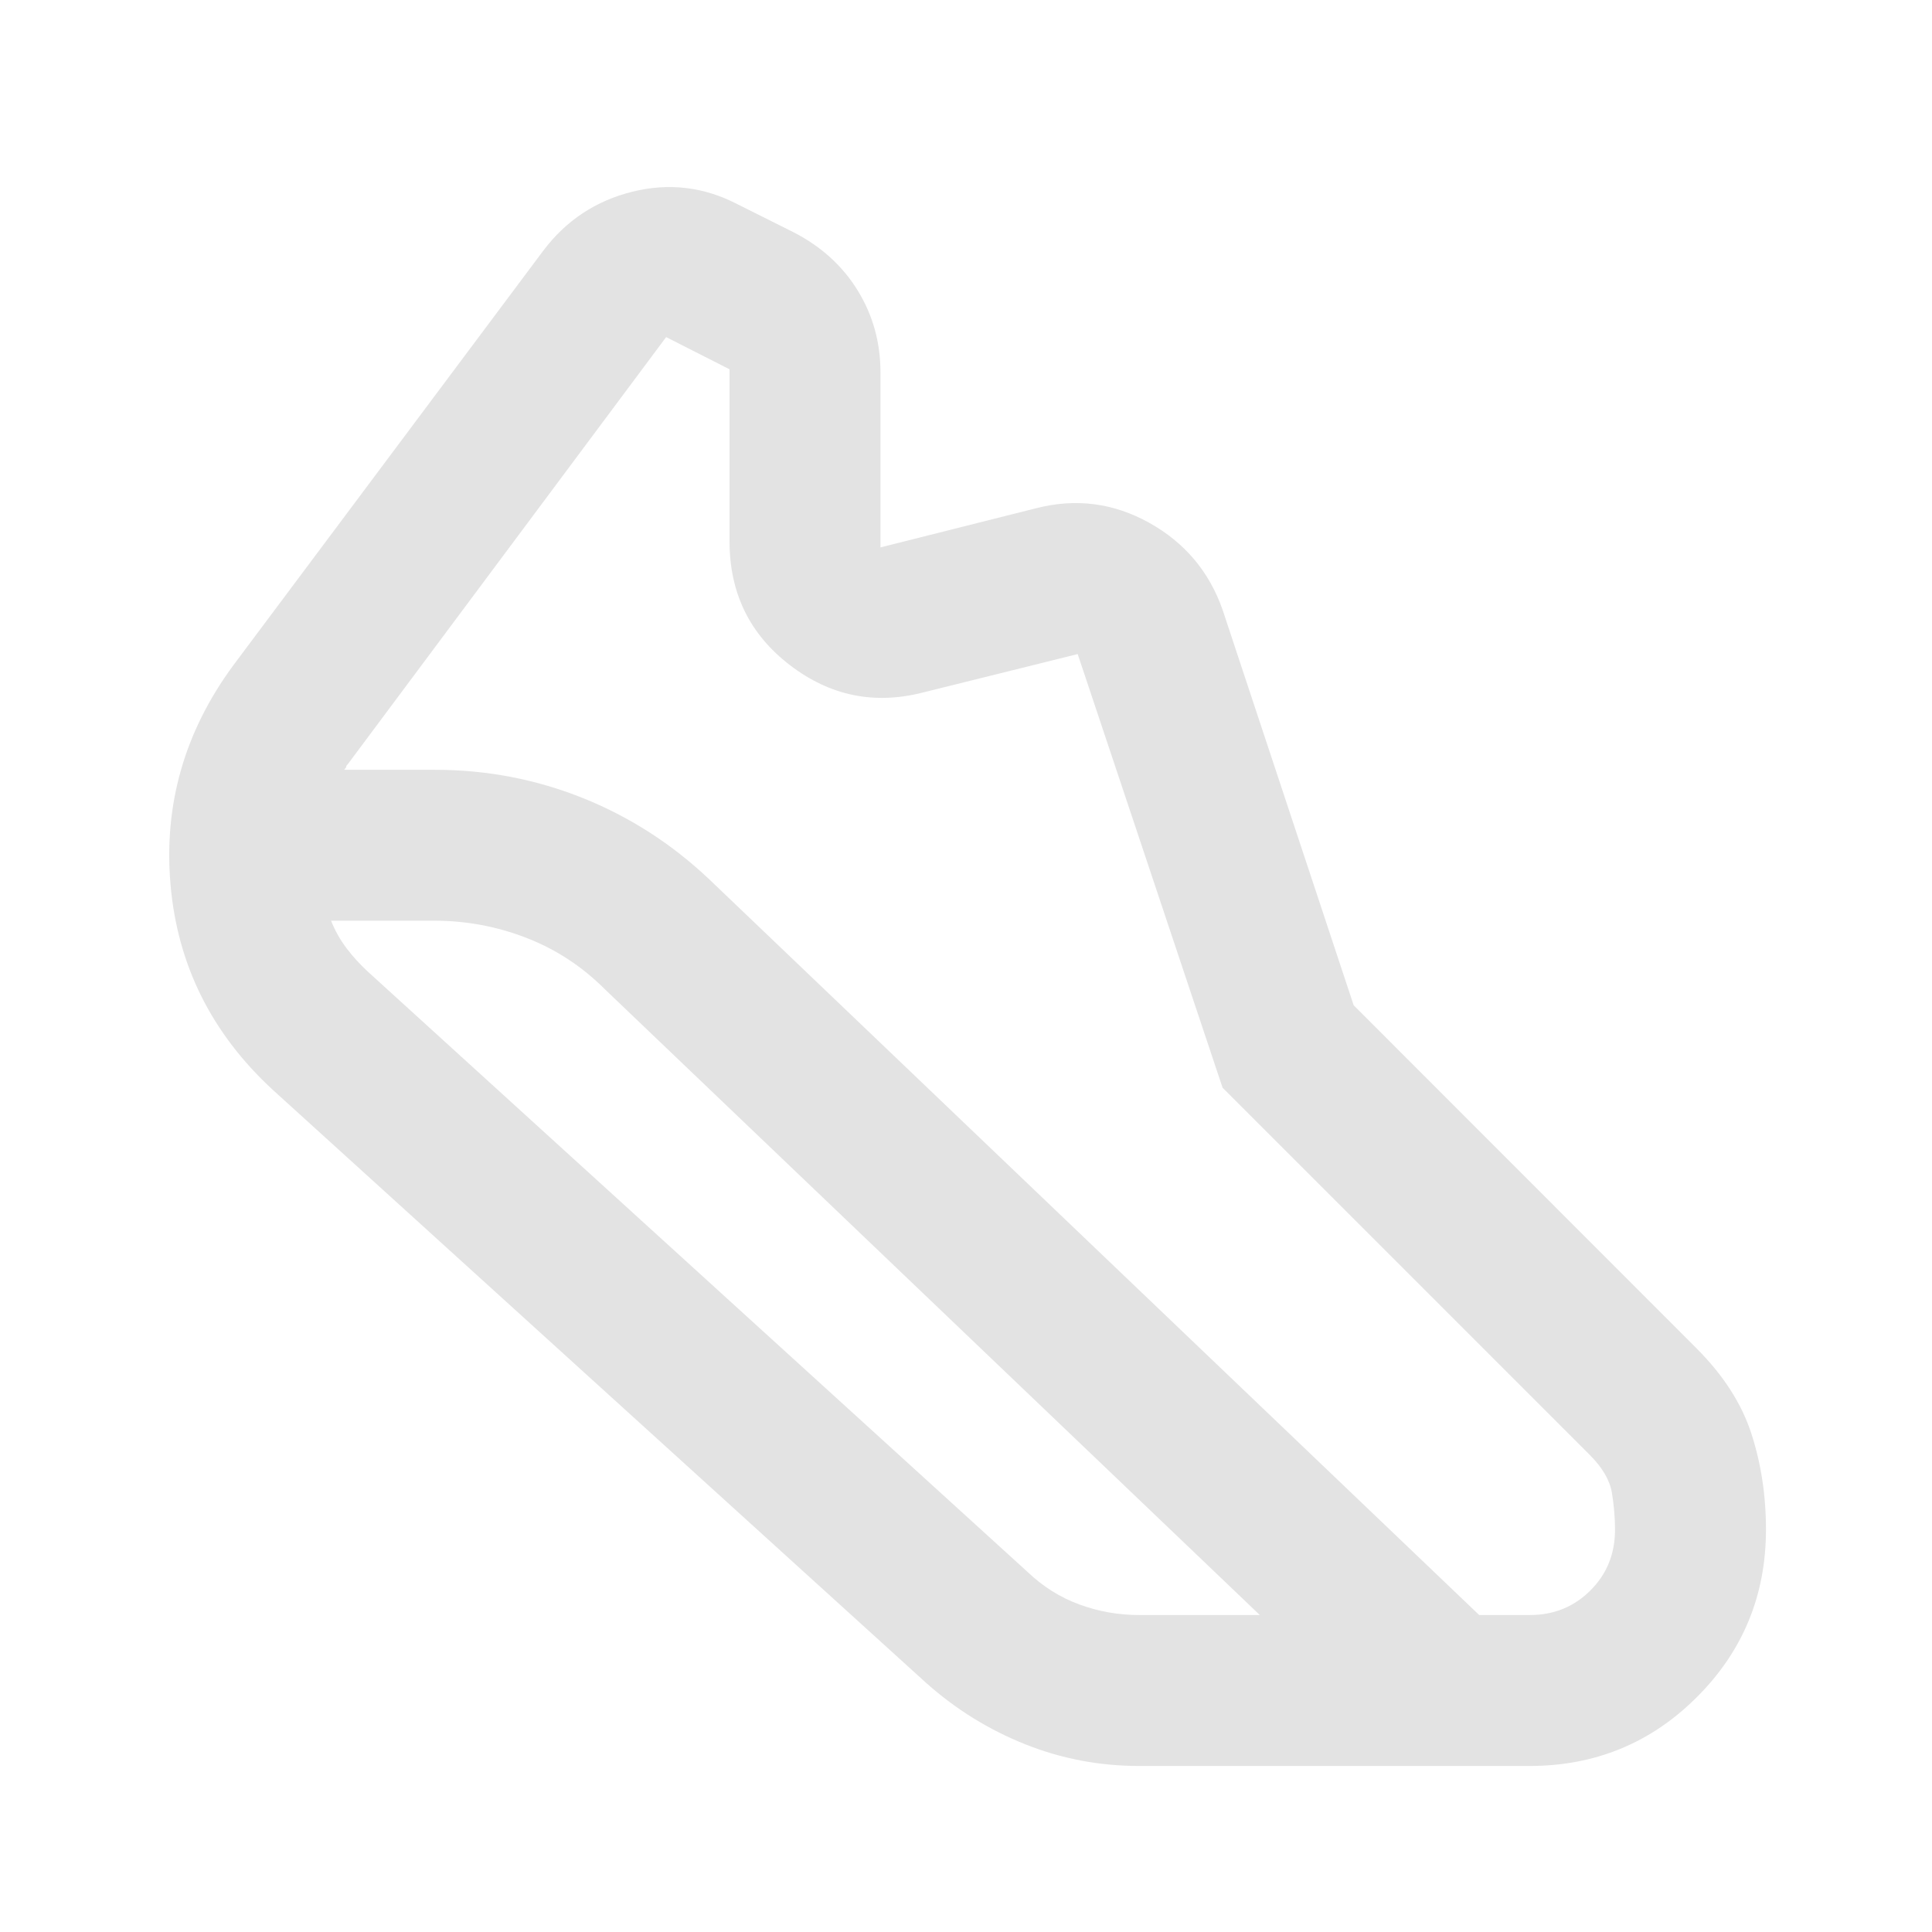
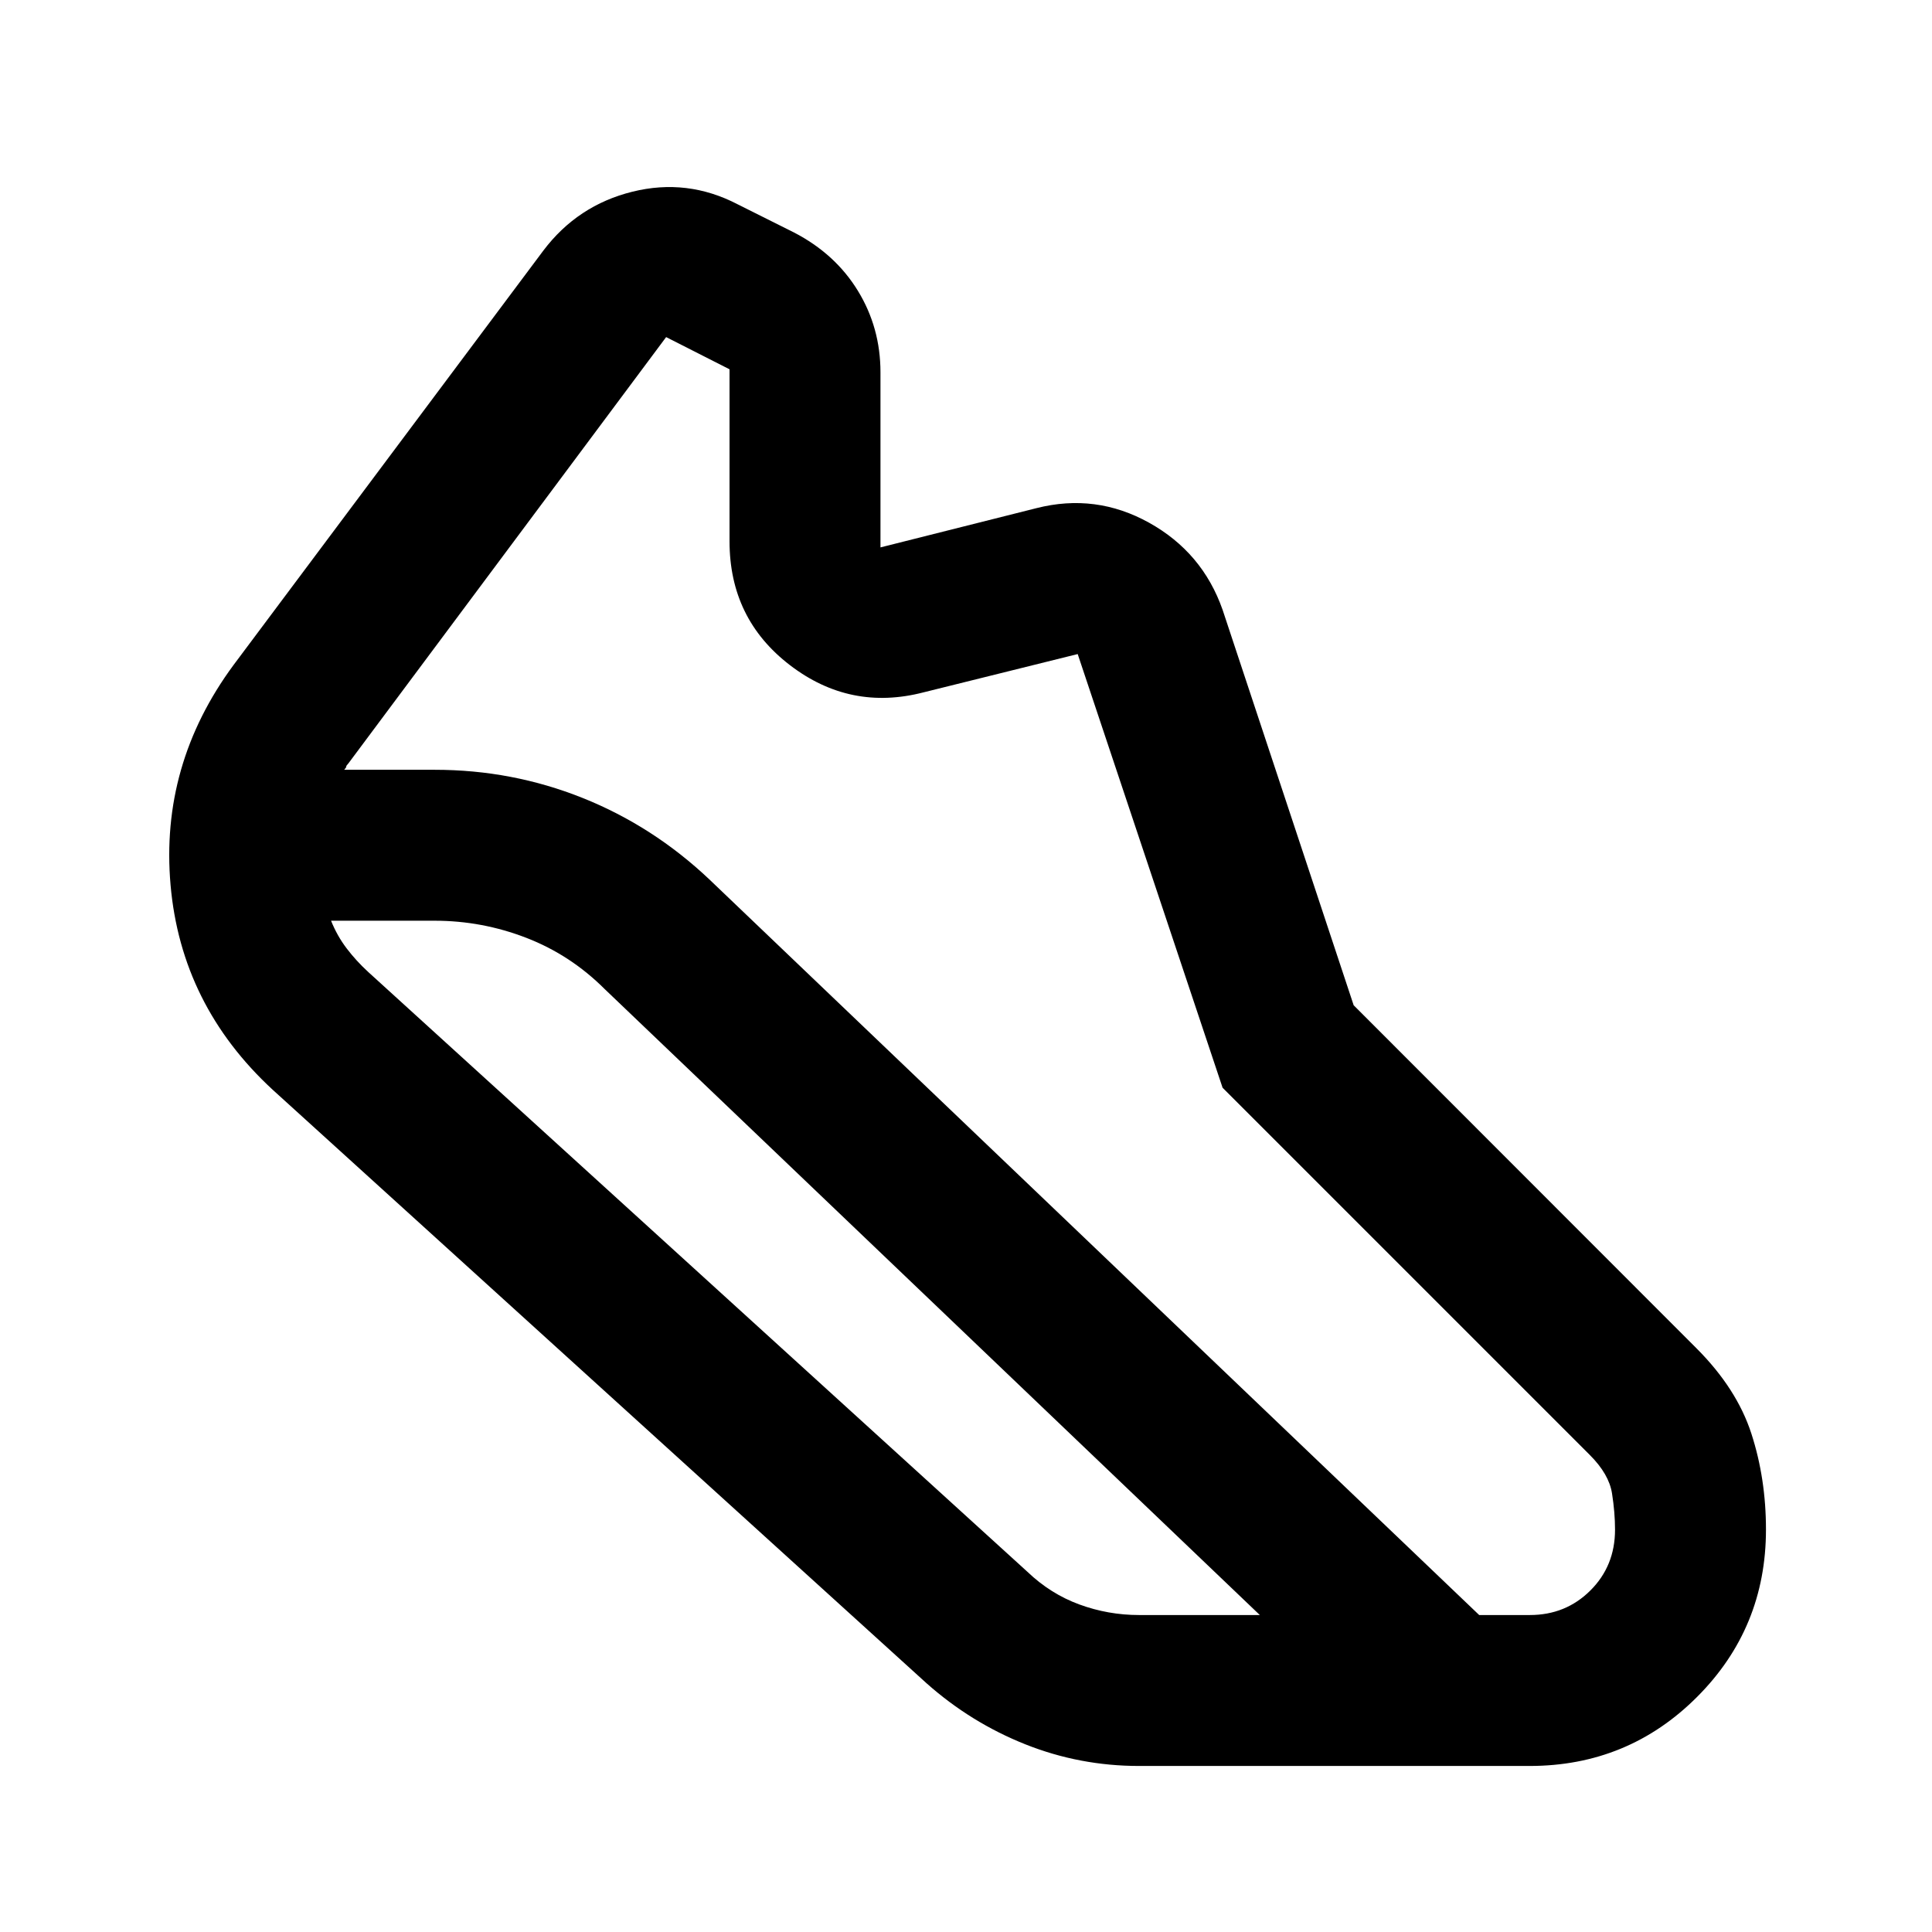
- <svg xmlns="http://www.w3.org/2000/svg" height="24px" viewBox="0 -960 960 960" width="24px" fill="#e3e3e3">
+ <svg xmlns="http://www.w3.org/2000/svg" height="24px" viewBox="0 -960 960 960" width="24px" fill="currentColor">
  <path d="M216-577.5q38.5 0 73.5 14t63 40.5L735-157.5h25.17q17.83 0 30.08-12.2 12.25-12.19 12.25-30.22 0-8.49-1.5-18.03-1.5-9.55-11-19.05L607.5-419.5l-72-215.5-76.5 19q-36.5 9.5-66.5-13.5t-30-61.5v-85.5l-31.5-16-157.95 211.91q-1.02 1.03-1.02 1.55 0 .51-1.03 1.54h45Zm0 75h-51.5q3 7.5 7.75 13.75T183-477l327.5 298q11.5 11 25.83 16.25 14.32 5.25 29.67 5.25h60l-325.5-311q-17-17-38.99-25.5-21.99-8.5-45.51-8.5Zm350 420q-29.5 0-56.5-10.75t-49-30.25l-325-295q-45.5-42-50.75-101.75T116-629.5l154-206q17-22.5 44.25-29.25t52.25 6.25l28 14q20.52 10.62 31.76 28.96Q437.5-797.2 437.5-775v87l77.5-19.5q29.5-7.5 56 7.25T607.5-657l65.13 196.51 170.33 170.44Q863-270 870.25-247.64q7.25 22.36 7.25 47.64 0 48.96-34.27 83.23T760-82.5H566Z" />
</svg>
